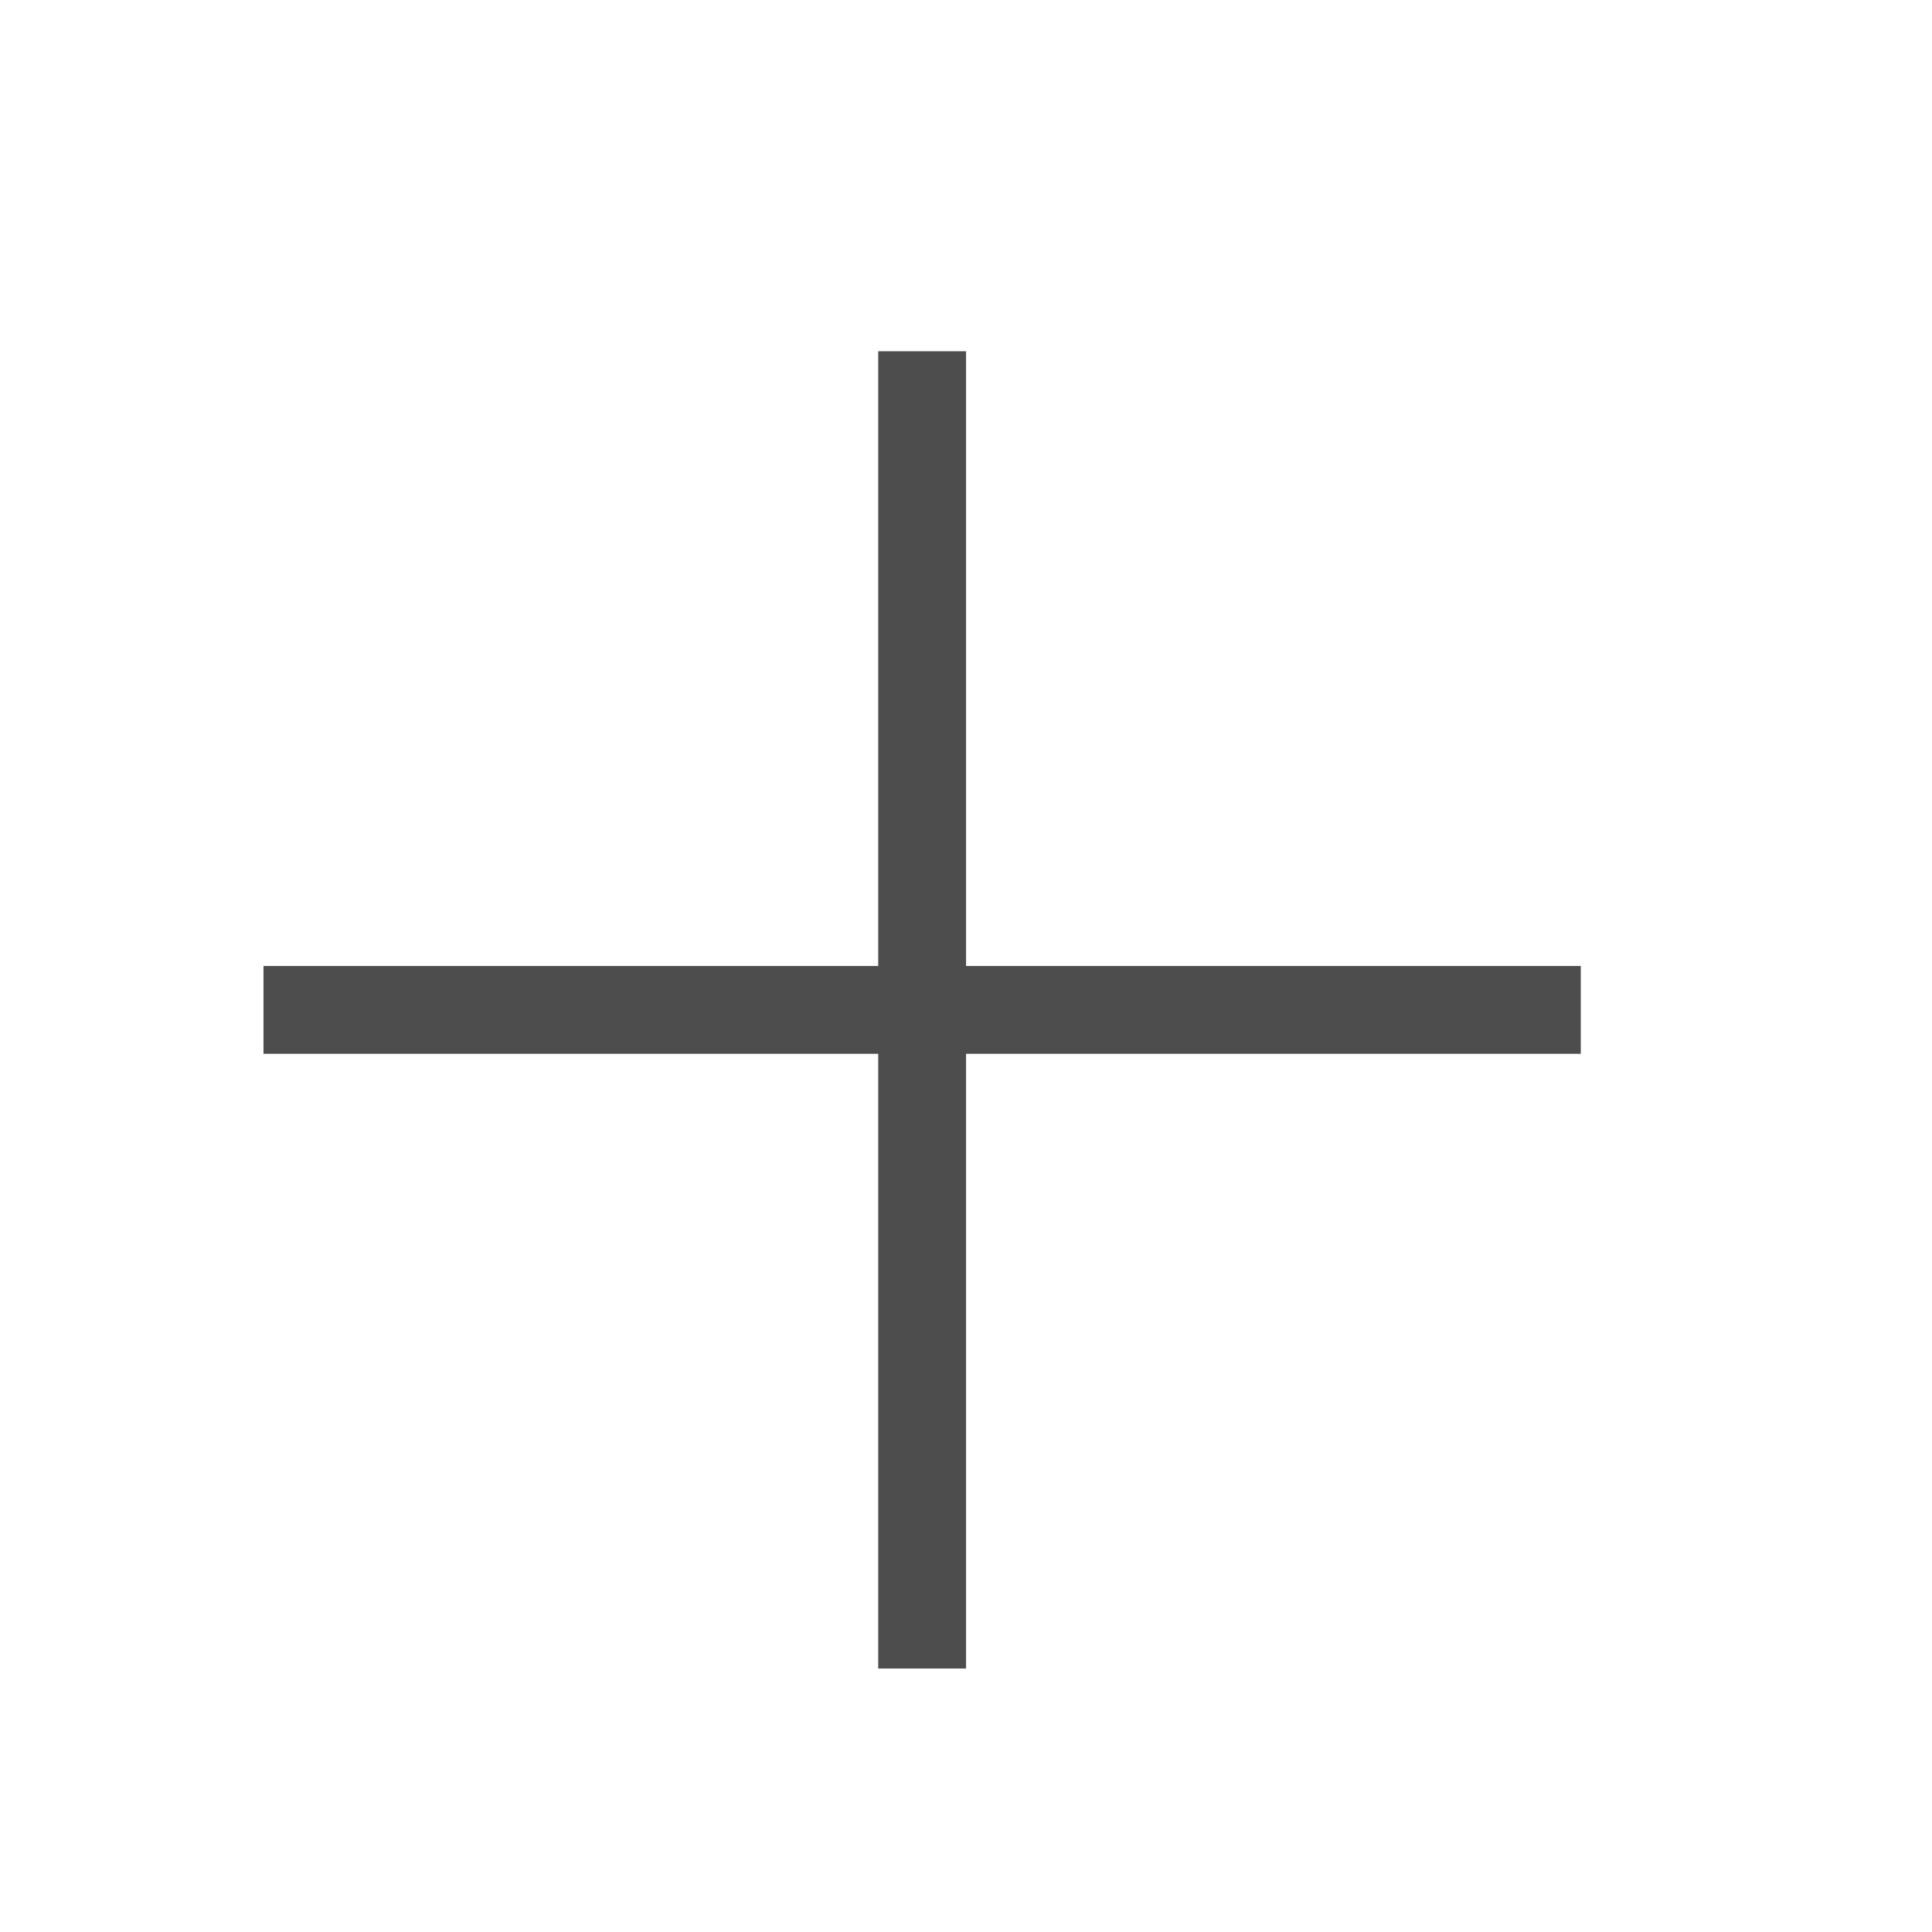
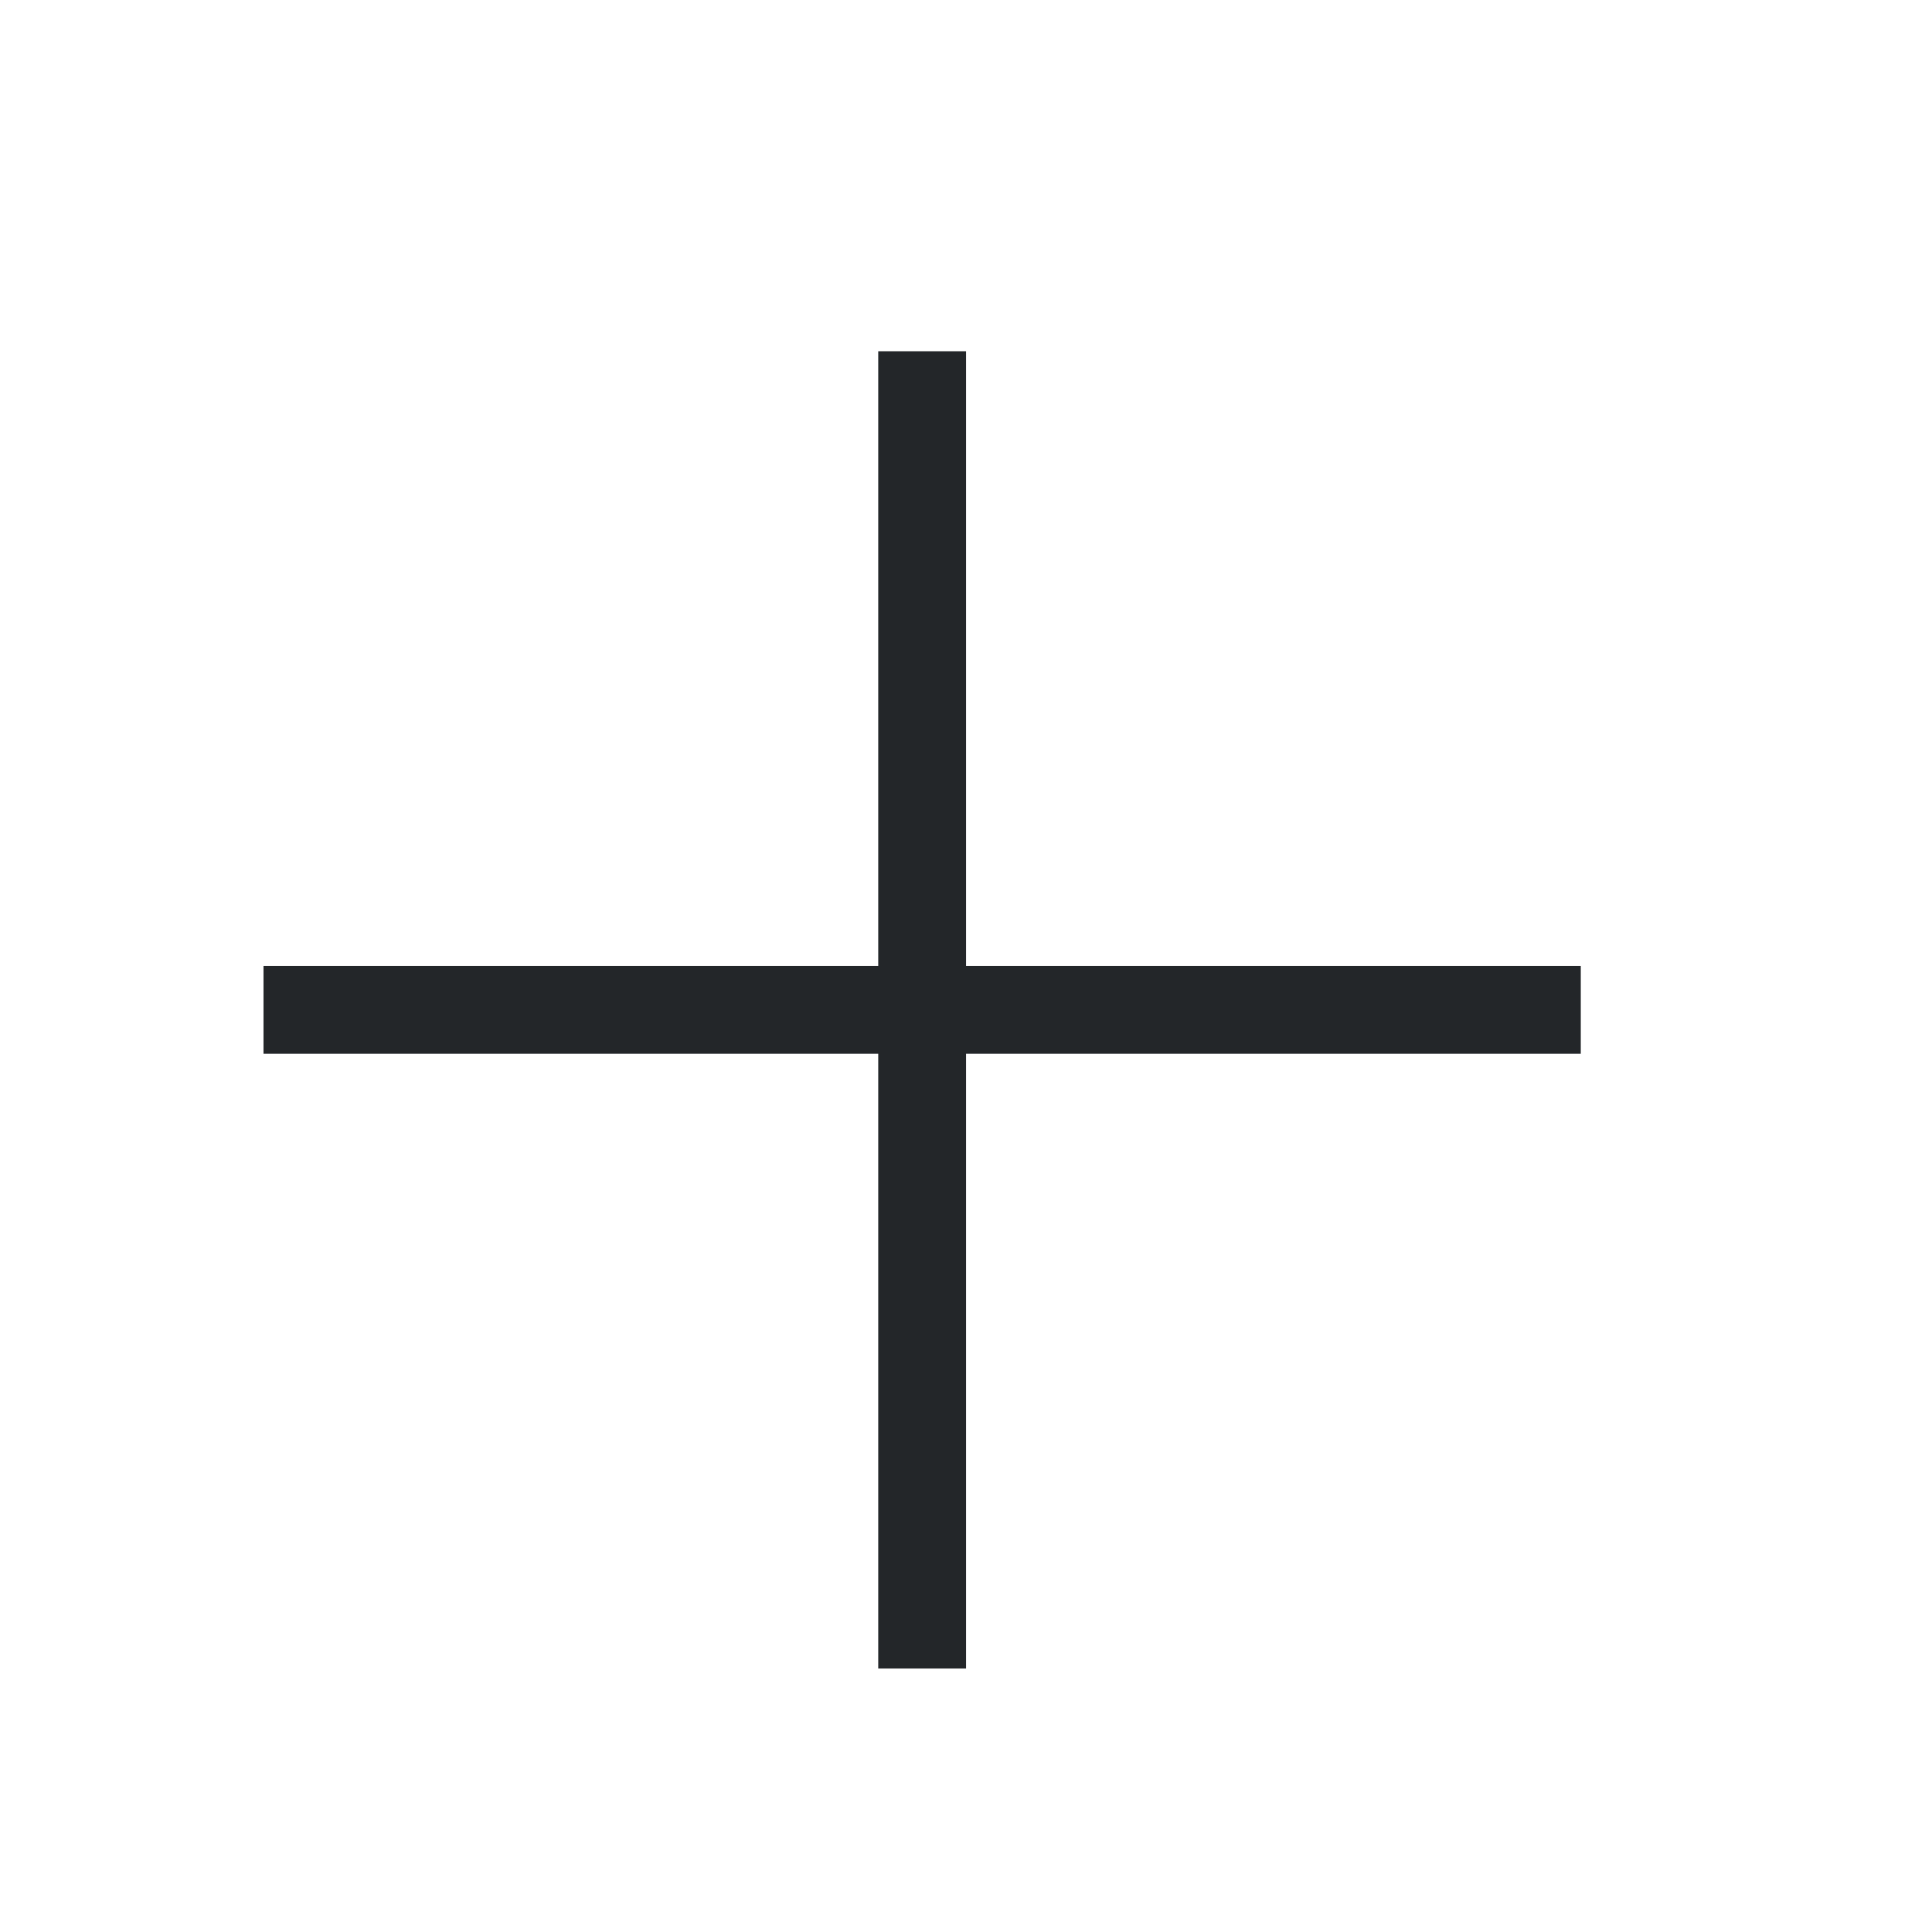
<svg xmlns="http://www.w3.org/2000/svg" width="22" height="22" id="svg3760" version="1.1">
  <defs id="defs3762" />
  <g id="layer1" transform="translate(-553.7225,-583.1193)">
-     <rect style="opacity:1;fill:#4d4d4d;fill-opacity:1;stroke:none" id="rect4189" width="1" height="15" x="594.119" y="-571.723" transform="matrix(0,1,-1,0,0,0)" />
-     <rect y="587.119" x="563.723" height="15" width="1" id="rect4119" style="opacity:1;fill:#4d4d4d;fill-opacity:1;stroke:none" />
+     <rect style="opacity:1;fill:#232629;fill-opacity:1;stroke:none" id="rect4189" width="1" height="15" x="594.119" y="-571.723" transform="matrix(0,1,-1,0,0,0)" />
+     <rect y="587.119" x="563.723" height="15" width="1" id="rect4119" style="opacity:1;fill:#232629;fill-opacity:1;stroke:none" />
  </g>
</svg>
